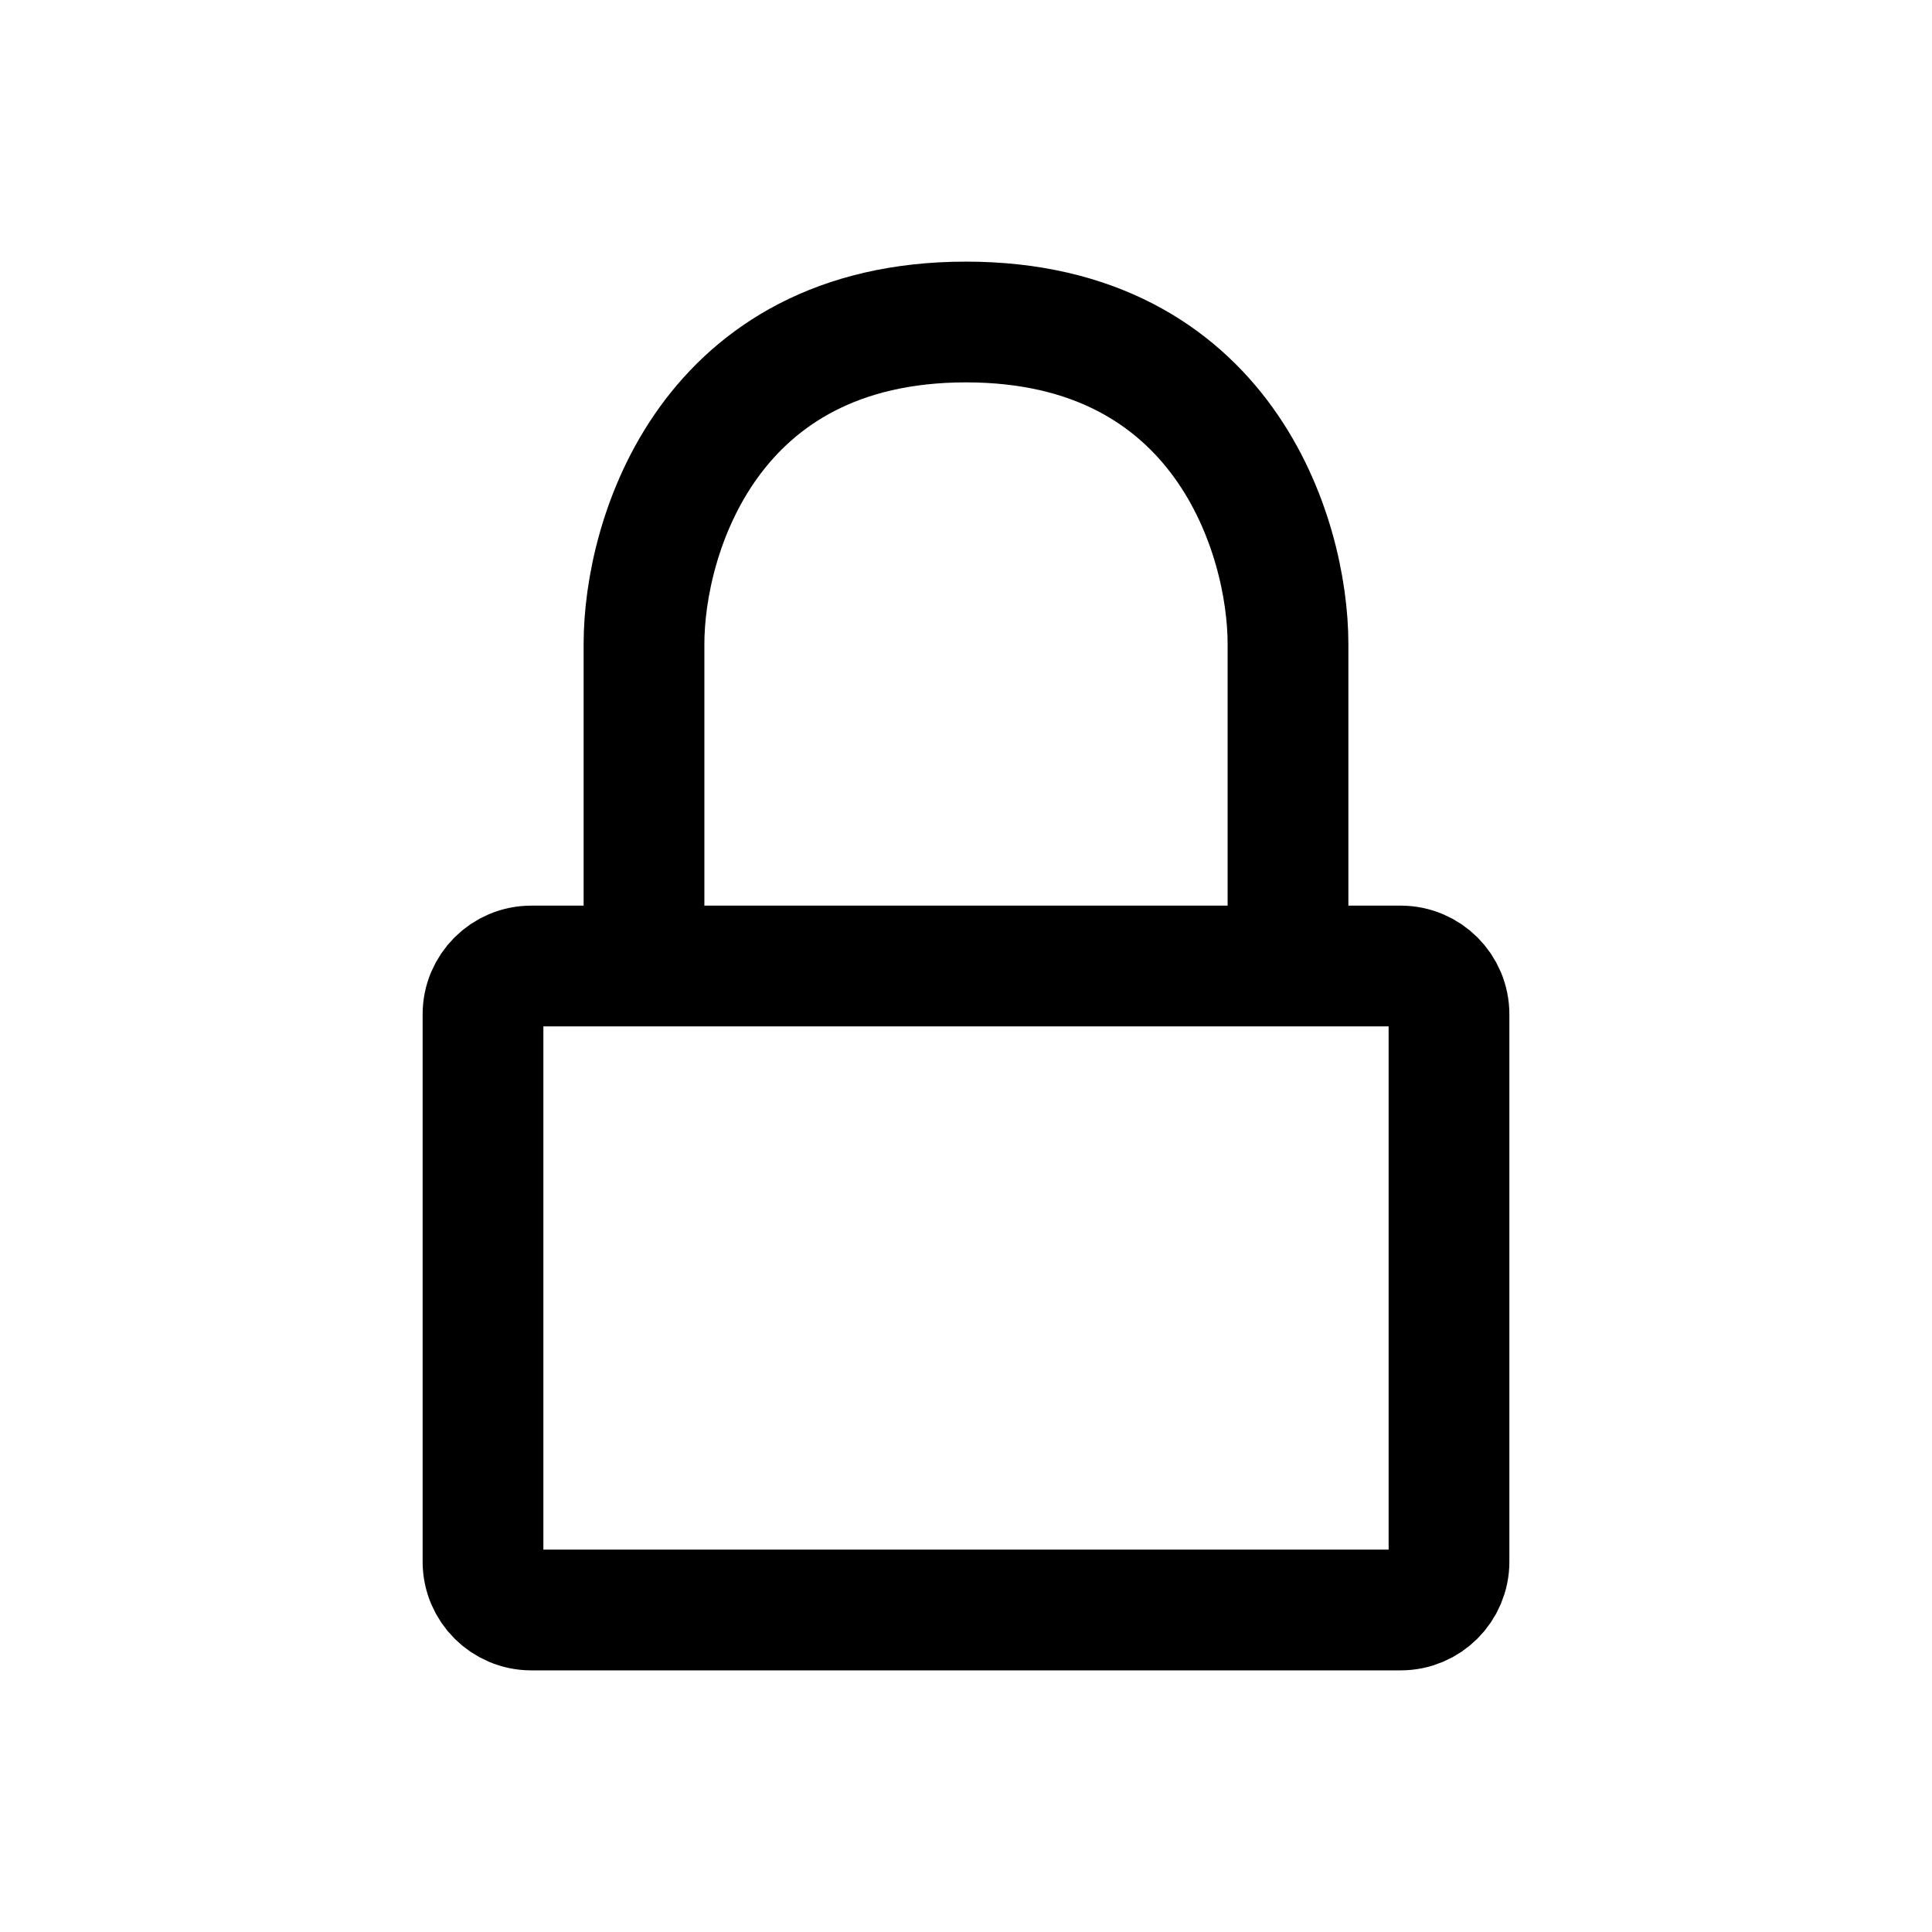
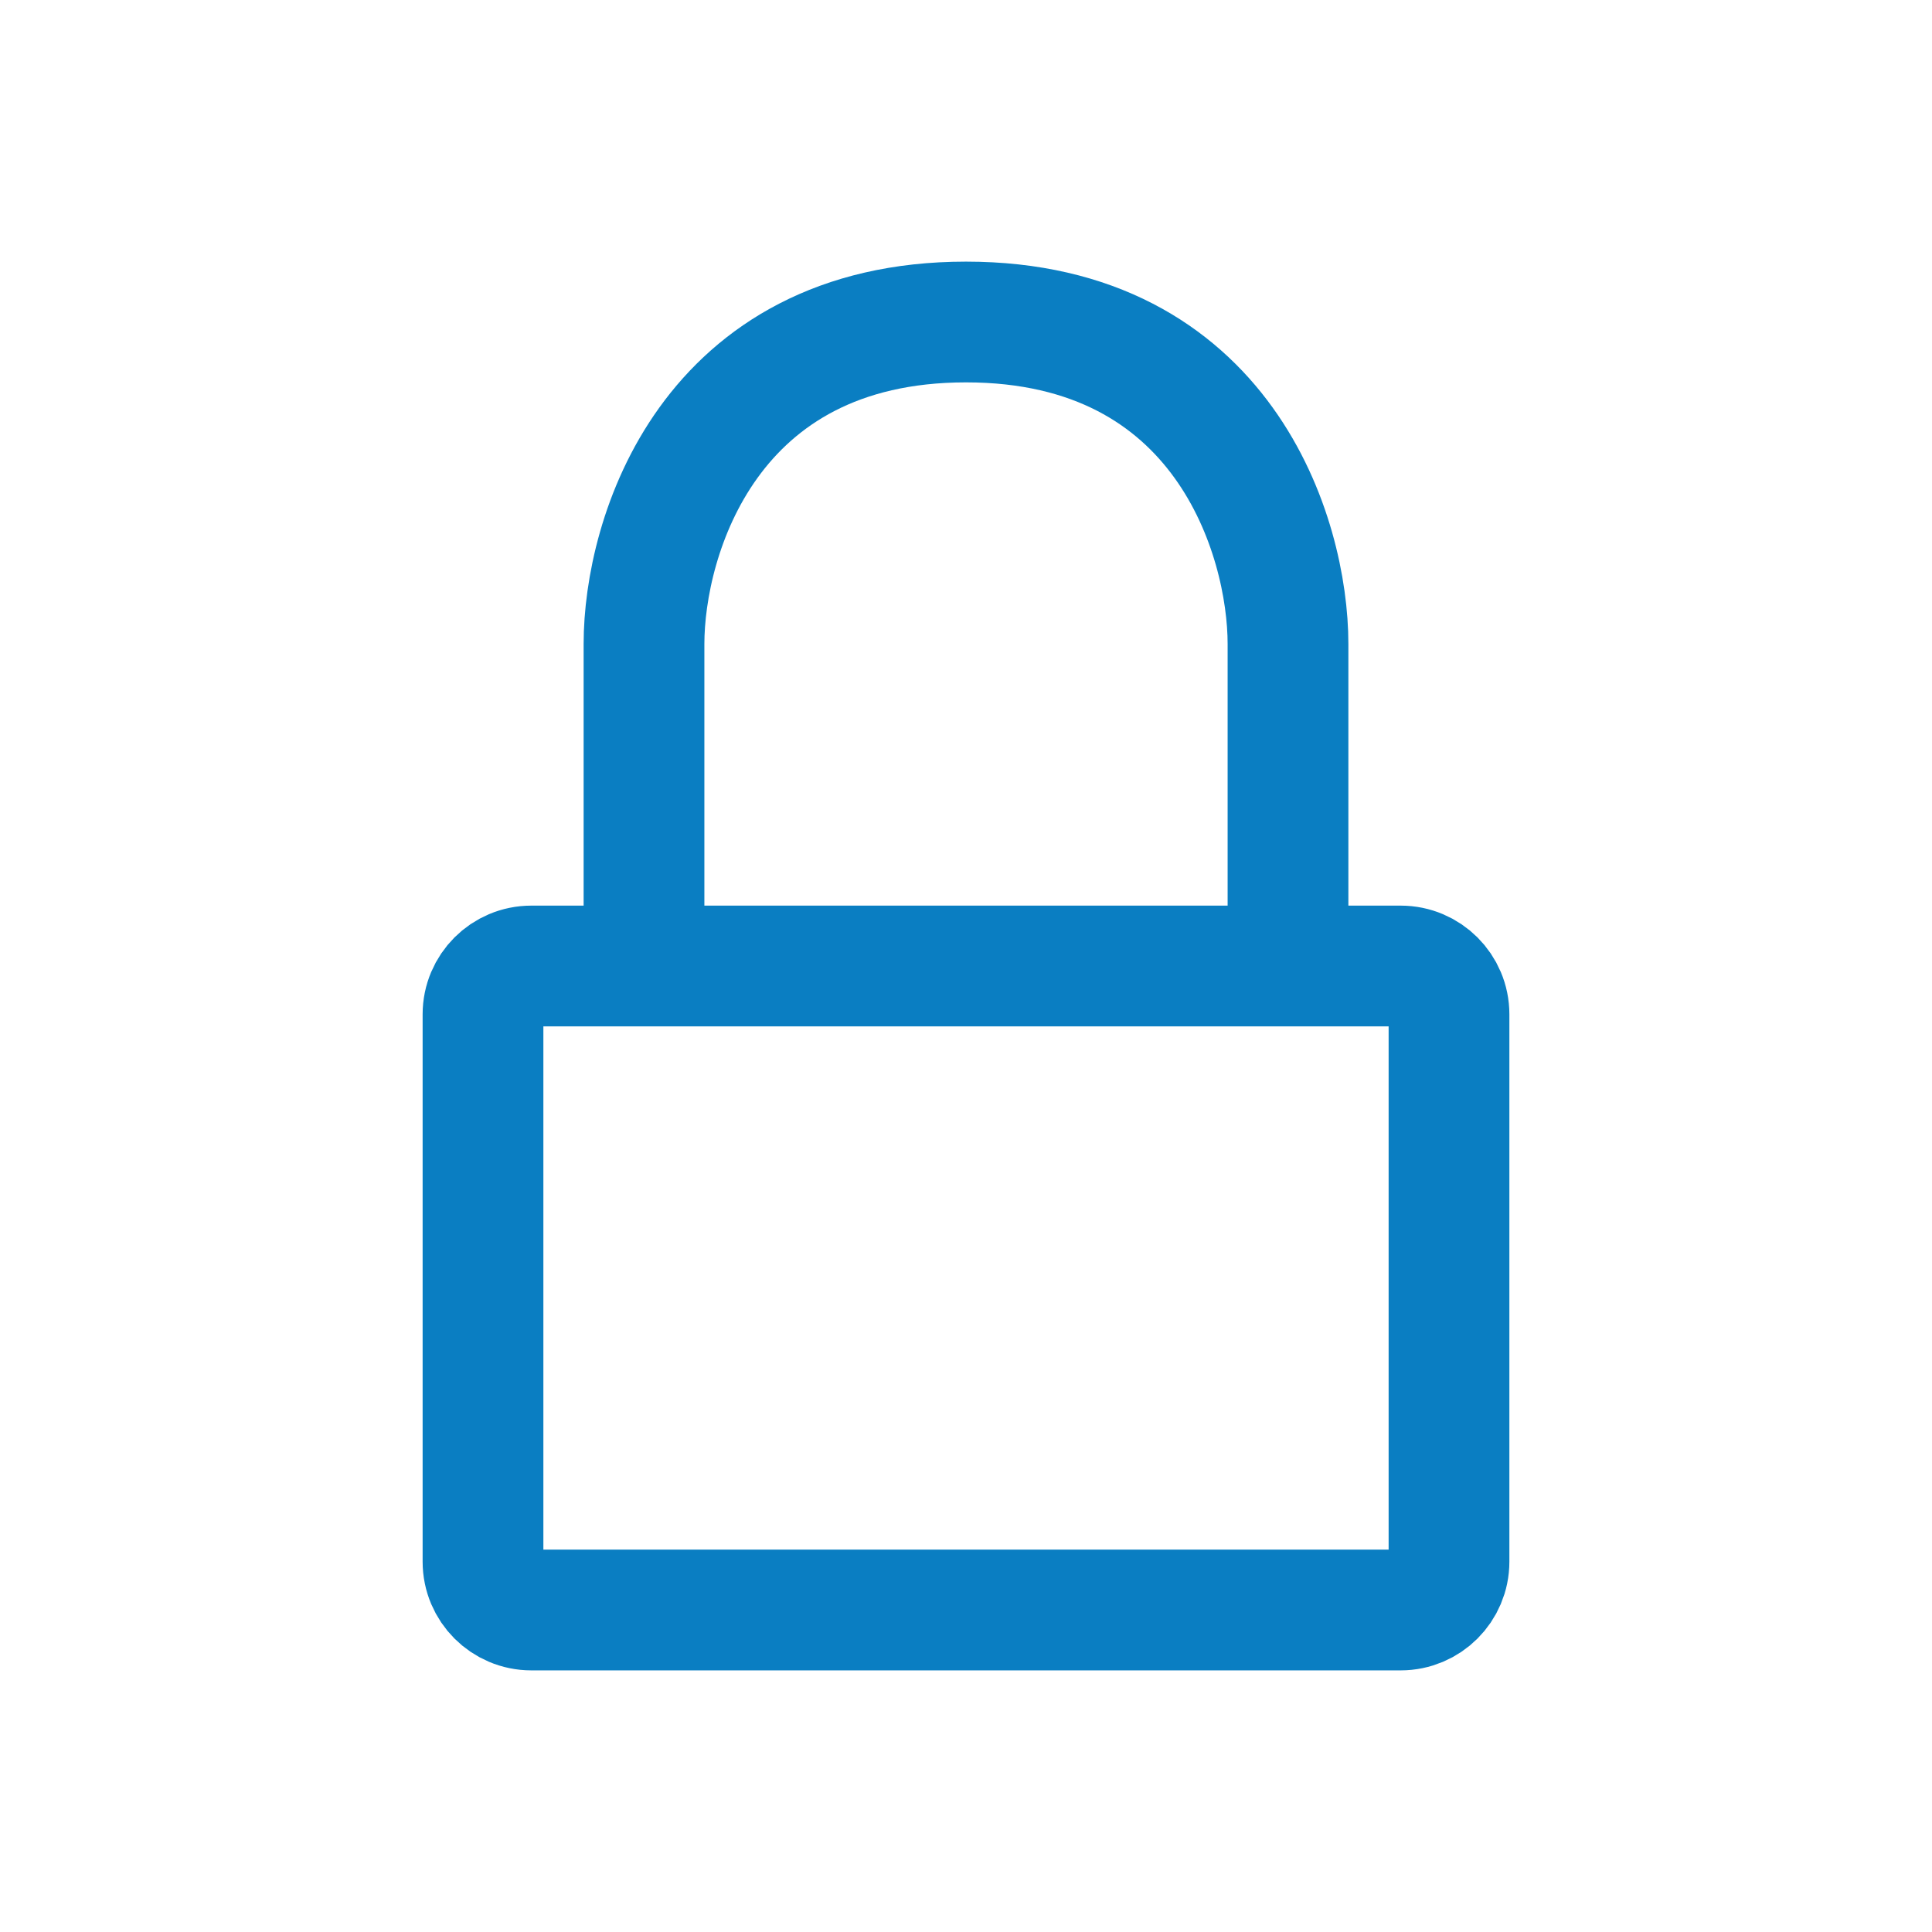
<svg xmlns="http://www.w3.org/2000/svg" width="24px" height="24px" stroke-width="1.5" viewBox="0 0 24 24" fill="none" color="#000000">
-   <path d="M16 12H17.4C17.731 12 18 12.269 18 12.6V19.4C18 19.731 17.731 20 17.4 20H6.6C6.269 20 6 19.731 6 19.4V12.6C6 12.269 6.269 12 6.6 12H8M16 12V8C16 6.667 15.2 4 12 4C8.8 4 8 6.667 8 8V12M16 12H8" stroke="#000000" stroke-width="1.5" stroke-linecap="round" stroke-linejoin="round" />
+   <path d="M16 12H17.4C17.731 12 18 12.269 18 12.6V19.4C18 19.731 17.731 20 17.4 20H6.6C6.269 20 6 19.731 6 19.4V12.6C6 12.269 6.269 12 6.6 12H8M16 12V8C16 6.667 15.2 4 12 4C8.8 4 8 6.667 8 8V12M16 12H8" stroke="#0A7EC2" stroke-width="1.5" stroke-linecap="round" stroke-linejoin="round" />
</svg>
